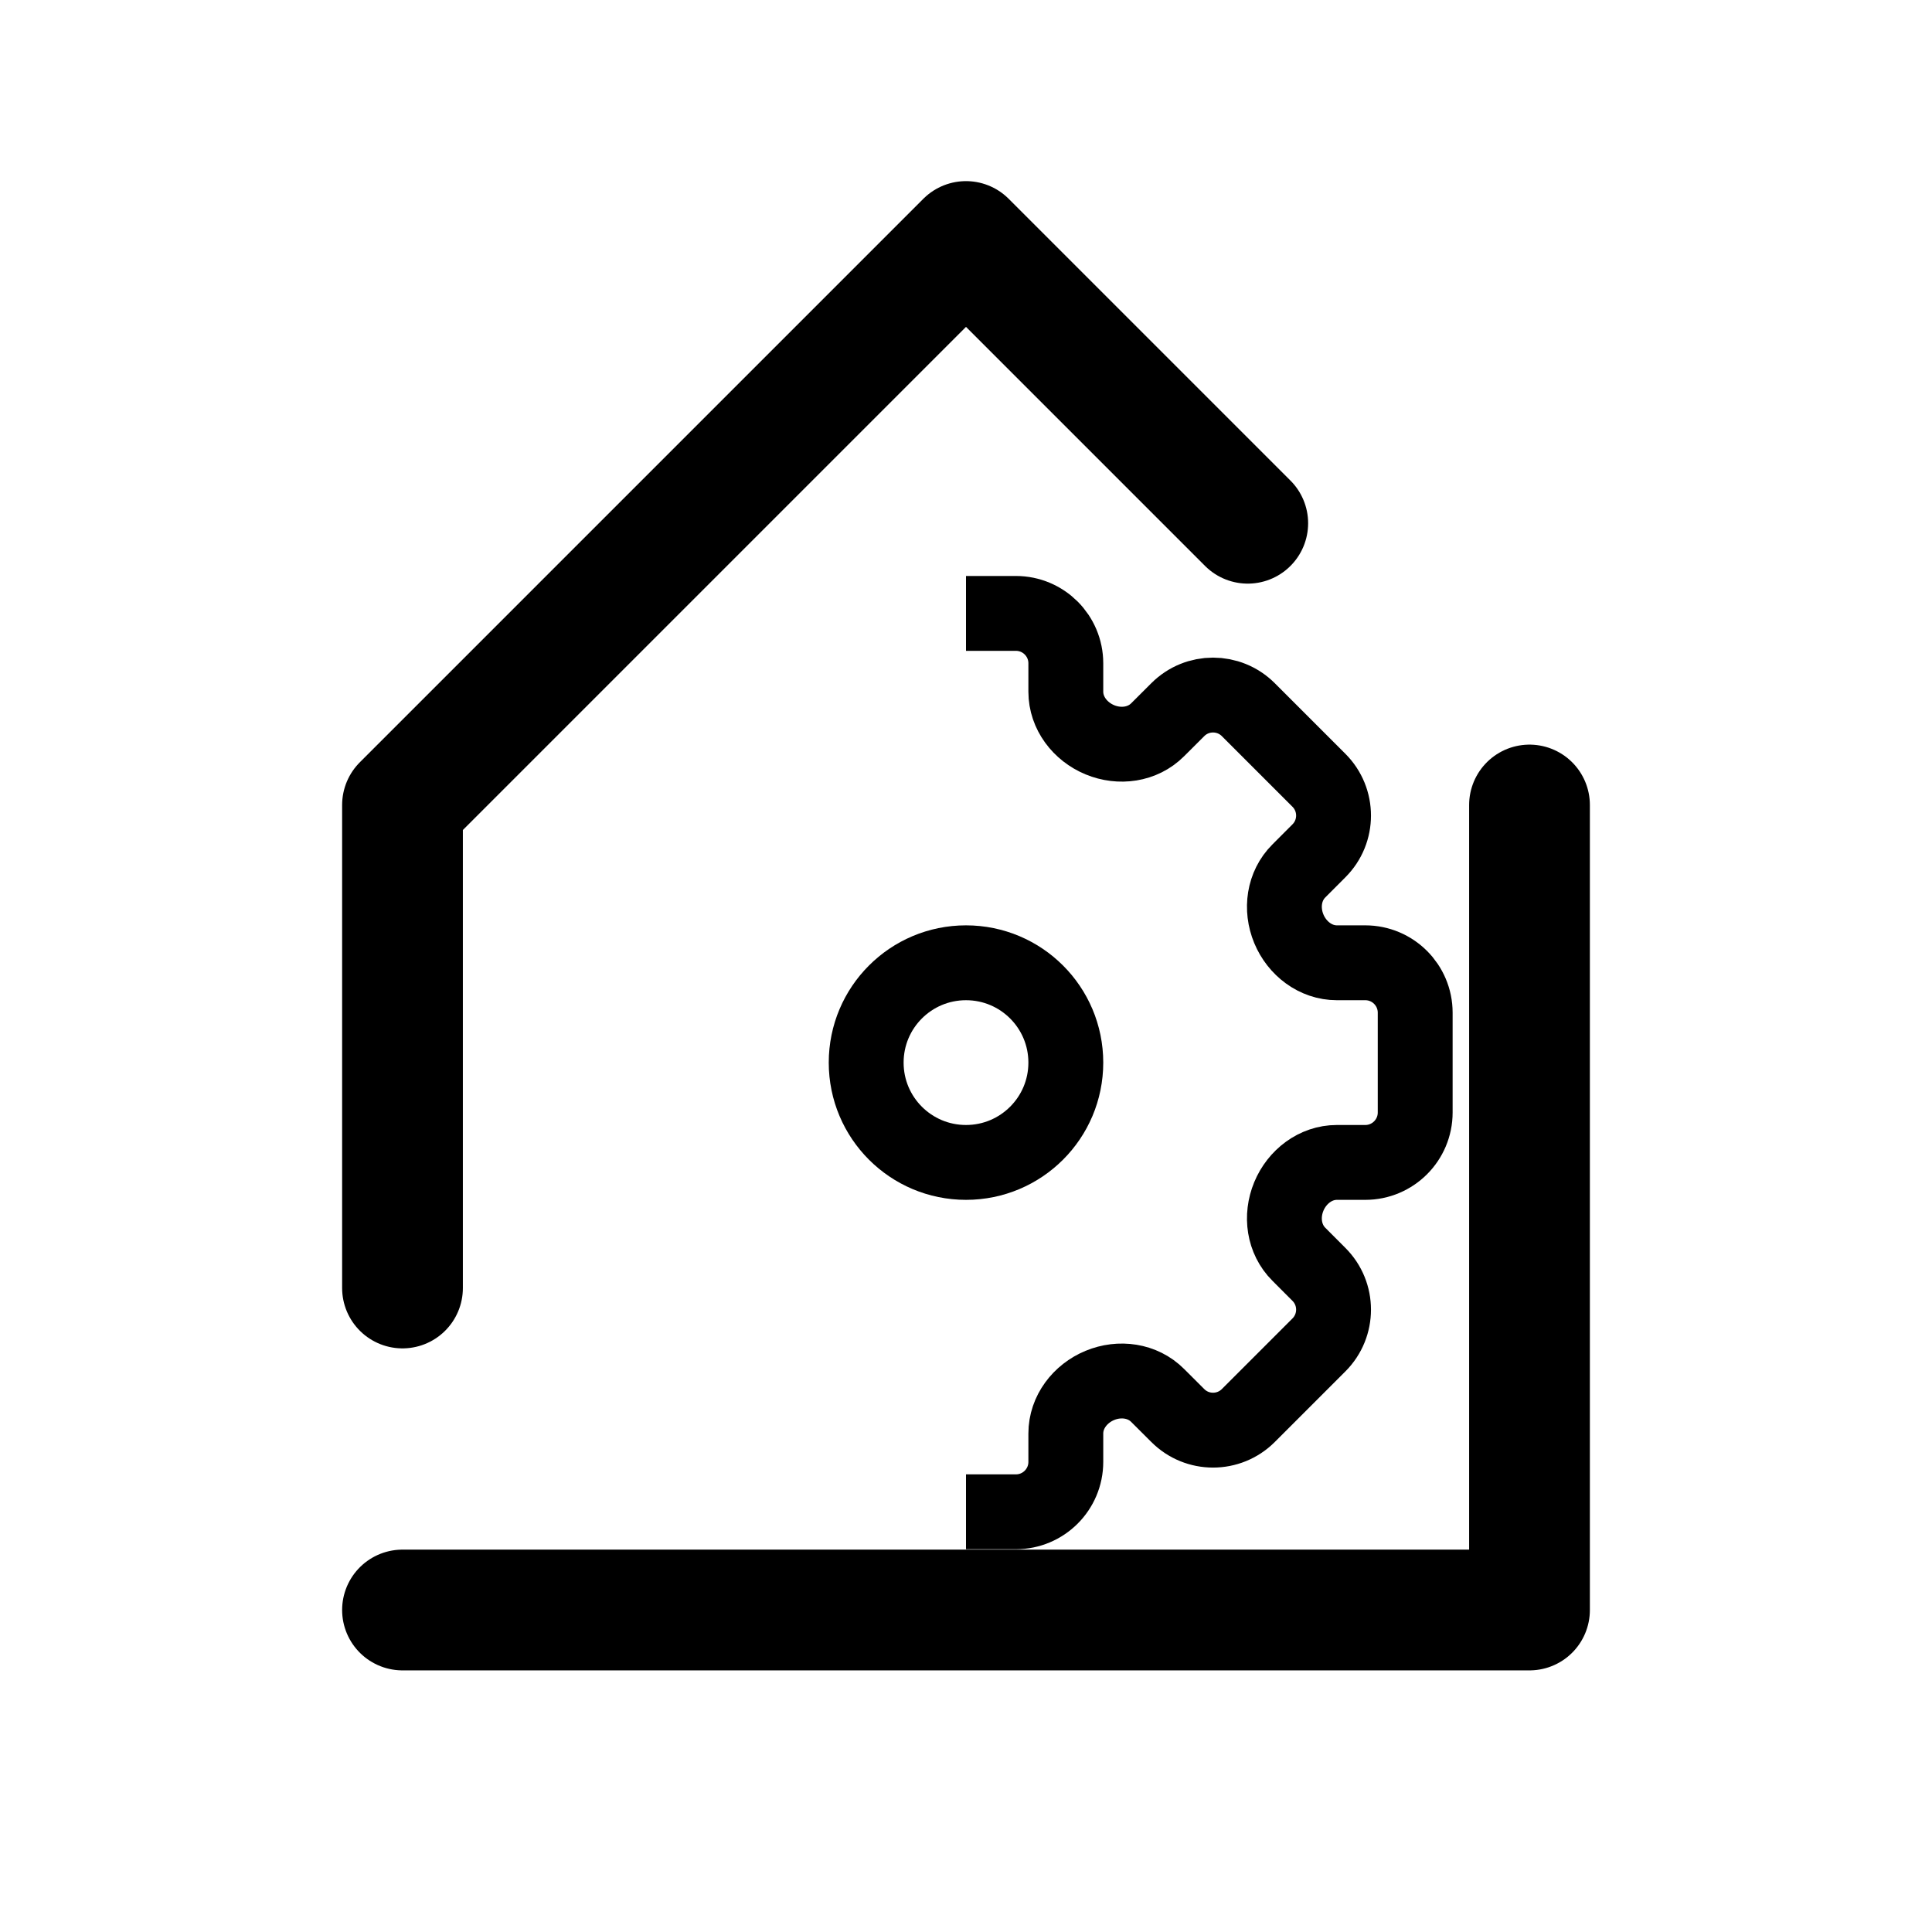
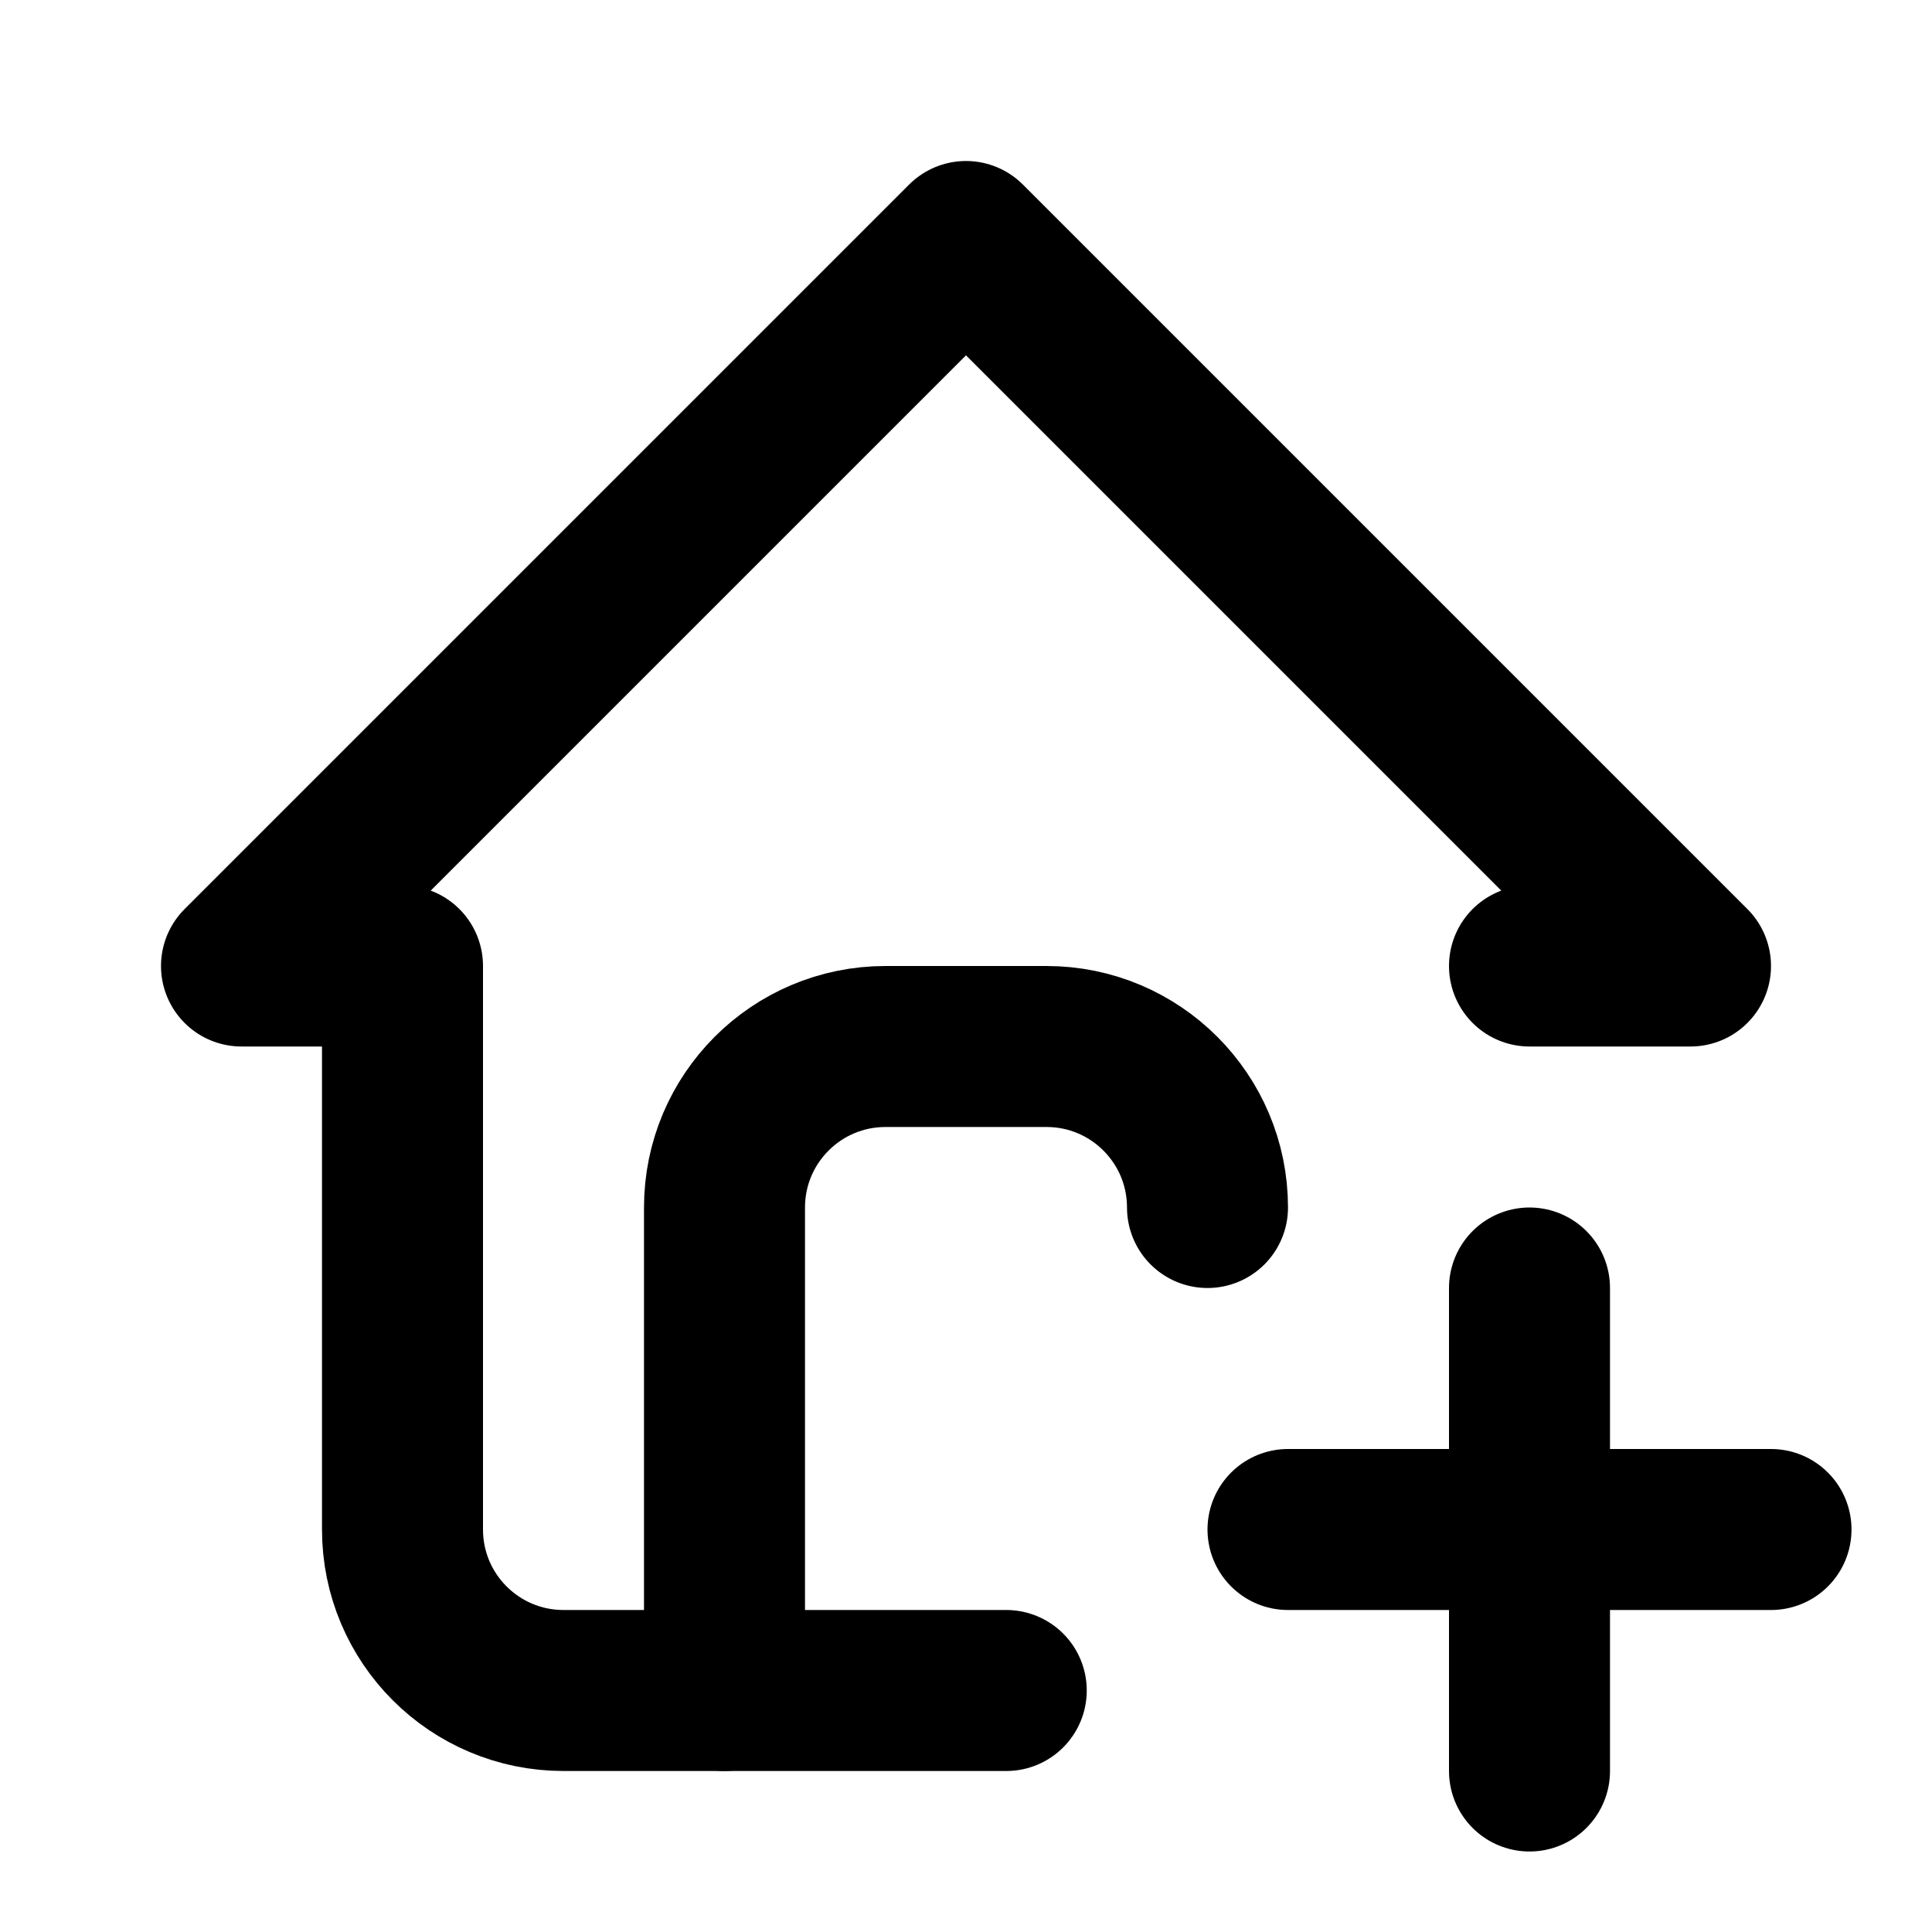
- <svg xmlns="http://www.w3.org/2000/svg" width="800px" height="800px" viewBox="0 0 24 24" fill="none">
-   <path d="M19 10L19 20H5M15.5 6.5L12 3L5 10V16M12" stroke="currentColor" stroke-width="1.5" stroke-linecap="round" stroke-linejoin="round" />
-   <g transform="translate(12 13.2) scale(0.62) translate(-12 -12)">
-     <defs>
-       <clipPath id="p4h-setup-gear-right-half" clipPathUnits="userSpaceOnUse">
-         <rect x="12" y="0" width="12" height="24" />
-       </clipPath>
-     </defs>
-     <g clip-path="url(#p4h-setup-gear-right-half)">
-       <path d="M11 3H13C13.552 3 14 3.448 14 4V4.569C14 4.997 14.287 5.368 14.682 5.532C15.078 5.696 15.538 5.634 15.84 5.331L16.243 4.929C16.633 4.538 17.266 4.538 17.657 4.929L19.071 6.343C19.462 6.734 19.462 7.367 19.071 7.757L18.669 8.16C18.366 8.462 18.304 8.922 18.468 9.318C18.632 9.713 19.003 10 19.431 10L20 10C20.552 10 21 10.448 21 11V13C21 13.552 20.552 14 20 14H19.431C19.003 14 18.632 14.287 18.468 14.682C18.304 15.078 18.366 15.538 18.669 15.84L19.071 16.243C19.462 16.633 19.462 17.266 19.071 17.657L17.657 19.071C17.266 19.462 16.633 19.462 16.243 19.071L15.84 18.669C15.538 18.366 15.078 18.304 14.682 18.468C14.287 18.632 14 19.003 14 19.431V20C14 20.552 13.552 21 13 21H11C10.448 21 10 20.552 10 20V19.431C10 19.003 9.713 18.632 9.318 18.468C8.922 18.304 8.462 18.366 8.16 18.669L7.757 19.071C7.367 19.462 6.734 19.462 6.343 19.071L4.929 17.657C4.538 17.266 4.538 16.633 4.929 16.243L5.331 15.84C5.634 15.538 5.696 15.078 5.532 14.682C5.368 14.287 4.997 14 4.569 14H4C3.448 14 3 13.552 3 13V11C3 10.448 3.448 10 4 10L4.569 10C4.997 10 5.368 9.713 5.532 9.318C5.696 8.922 5.634 8.462 5.331 8.16L4.929 7.757C4.538 7.367 4.538 6.734 4.929 6.343L6.343 4.929C6.734 4.538 7.367 4.538 7.757 4.929L8.16 5.331C8.462 5.634 8.922 5.696 9.318 5.532C9.713 5.368 10 4.997 10 4.569V4C10 3.448 10.448 3 11 3Z" stroke="currentColor" stroke-width="1.5" />
-     </g>
-     <path d="M14 12C14 13.105 13.105 14 12 14C10.895 14 10 13.105 10 12C10 10.895 10.895 10 12 10C13.105 10 14 10.895 14 12Z" stroke="currentColor" stroke-width="1.5" />
+ <svg xmlns="http://www.w3.org/2000/svg" width="512" height="512" viewBox="0 0 24 24" fill="#000000">
+   <g fill="none" stroke="#000000" stroke-linecap="round" stroke-linejoin="round" stroke-width="2">
+     <path d="M19 12h2l-9-9l-9 9h2v7a2 2 0 0 0 2 2h5.5" />
+     <path d="M9 21v-6a2 2 0 0 1 2-2h2a2 2 0 0 1 2 2m1 4h6m-3-3v6" />
  </g>
</svg>
